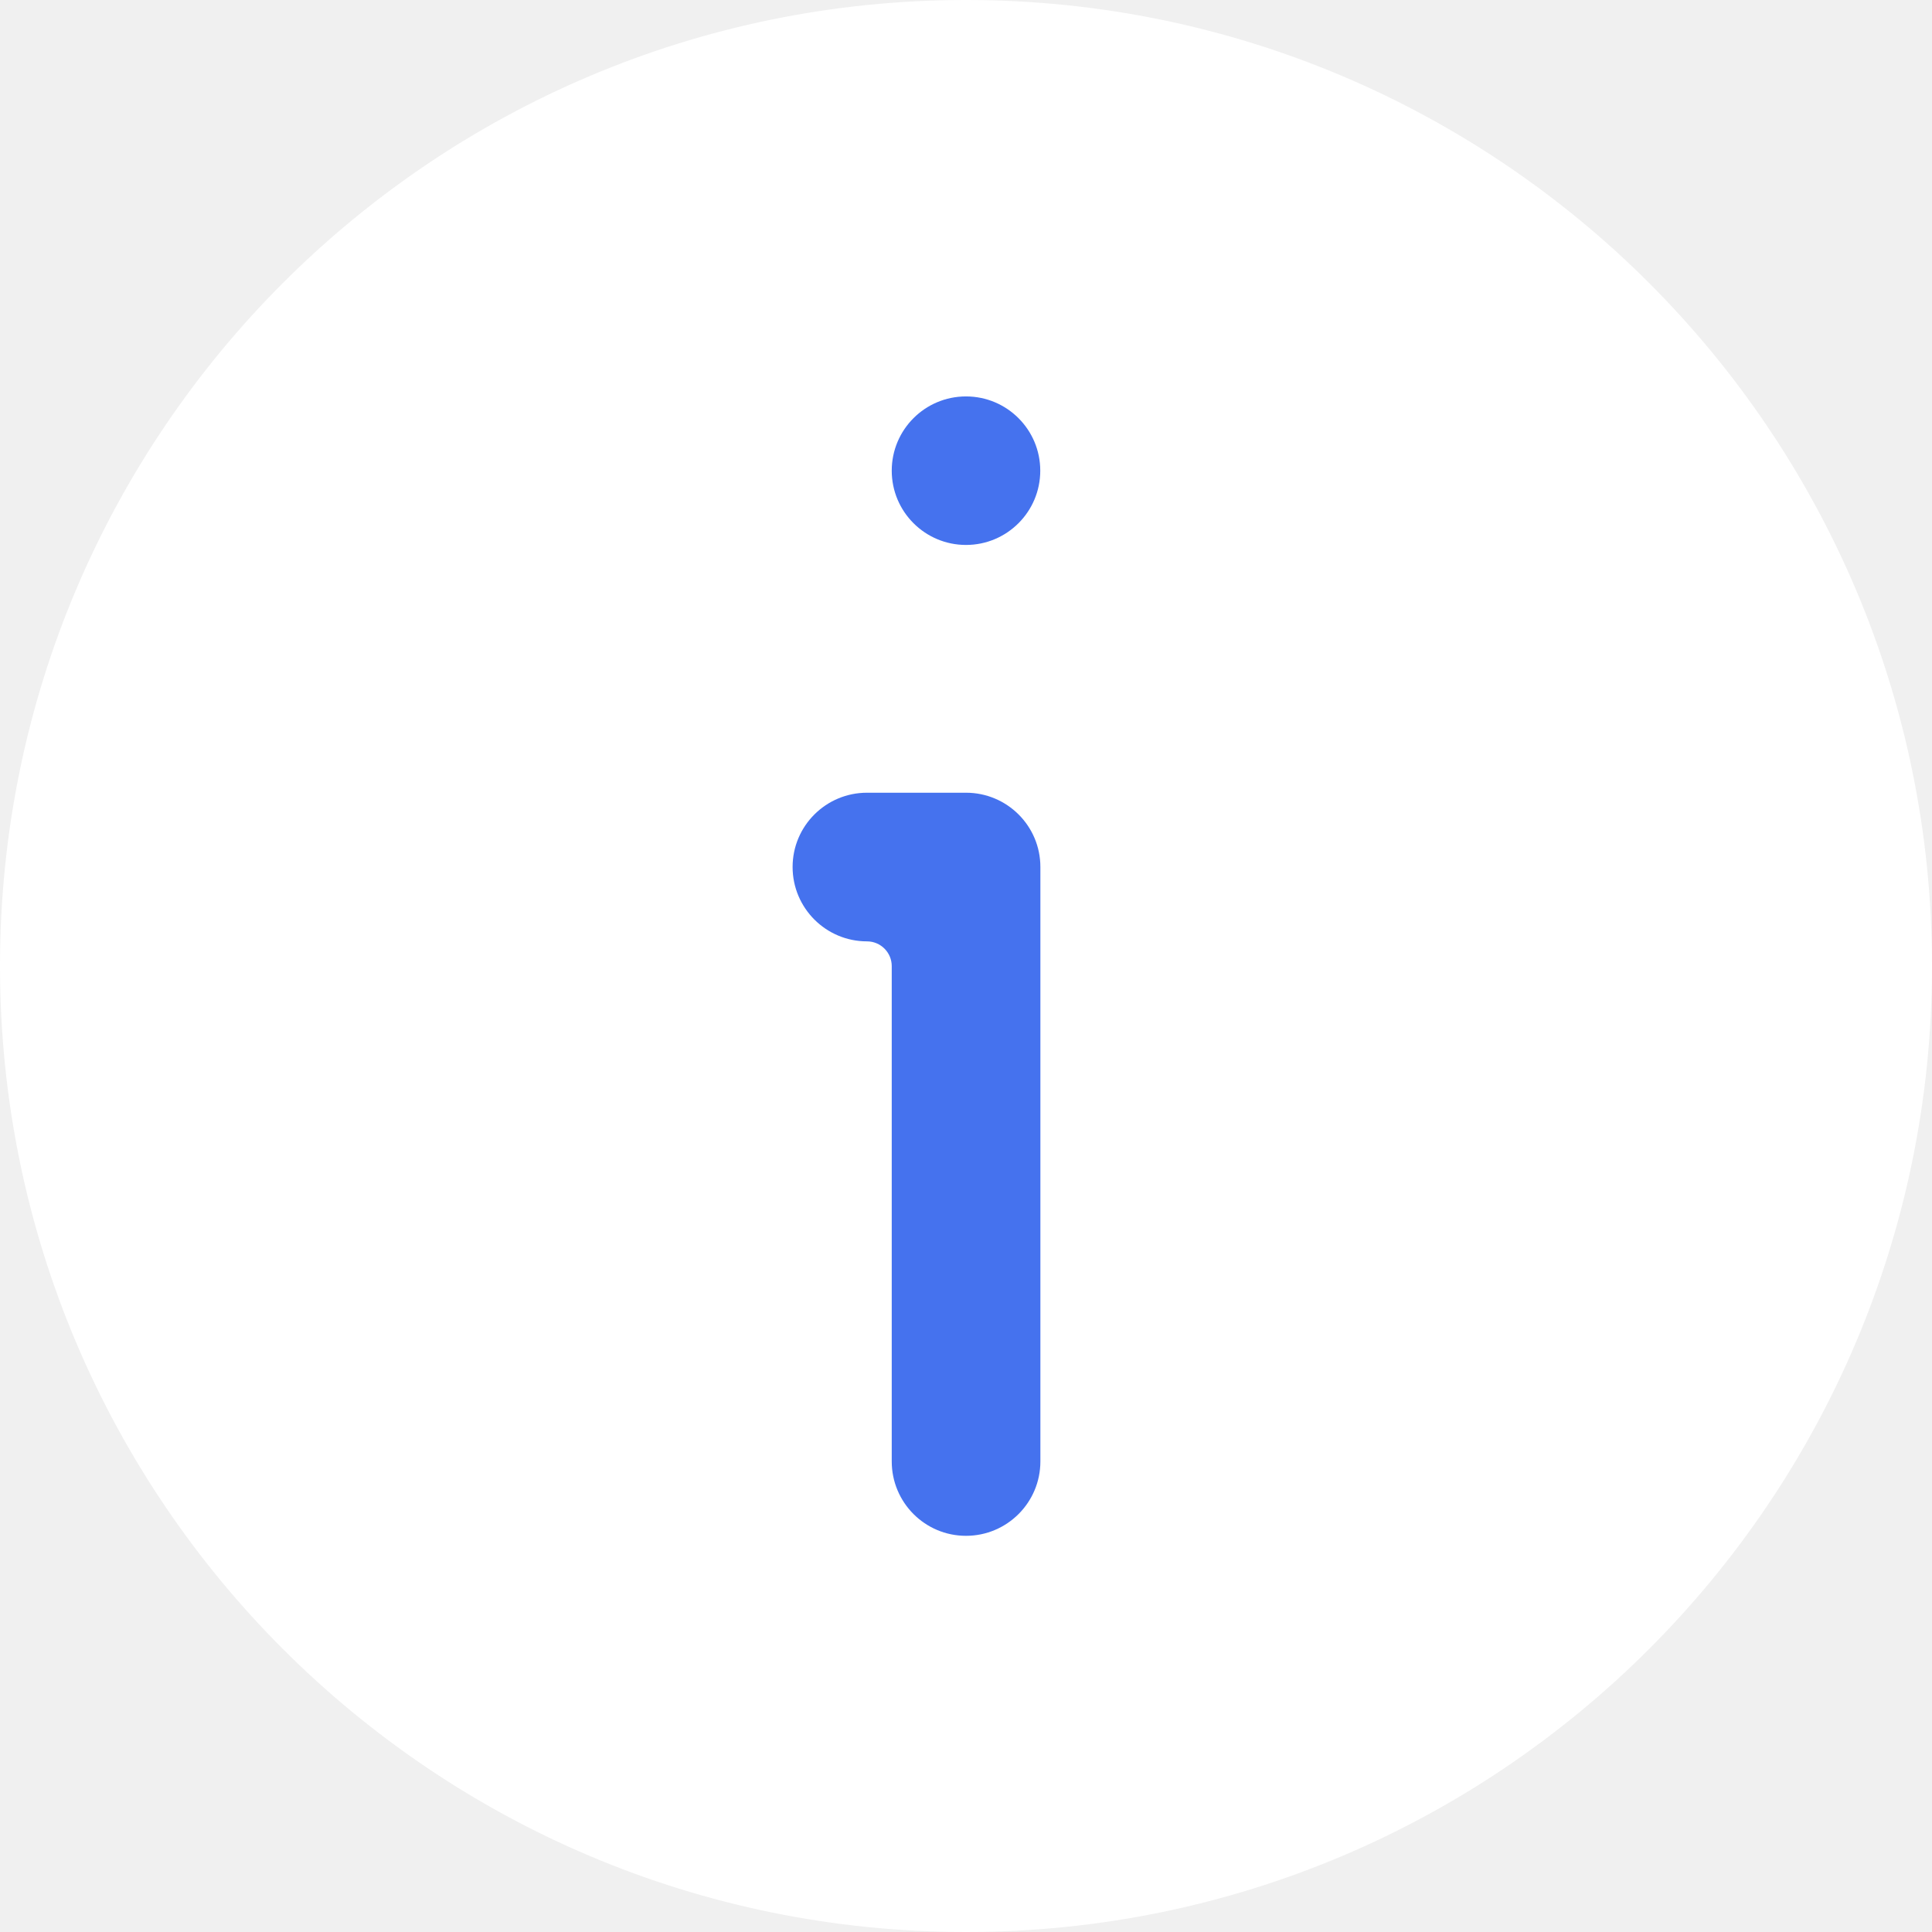
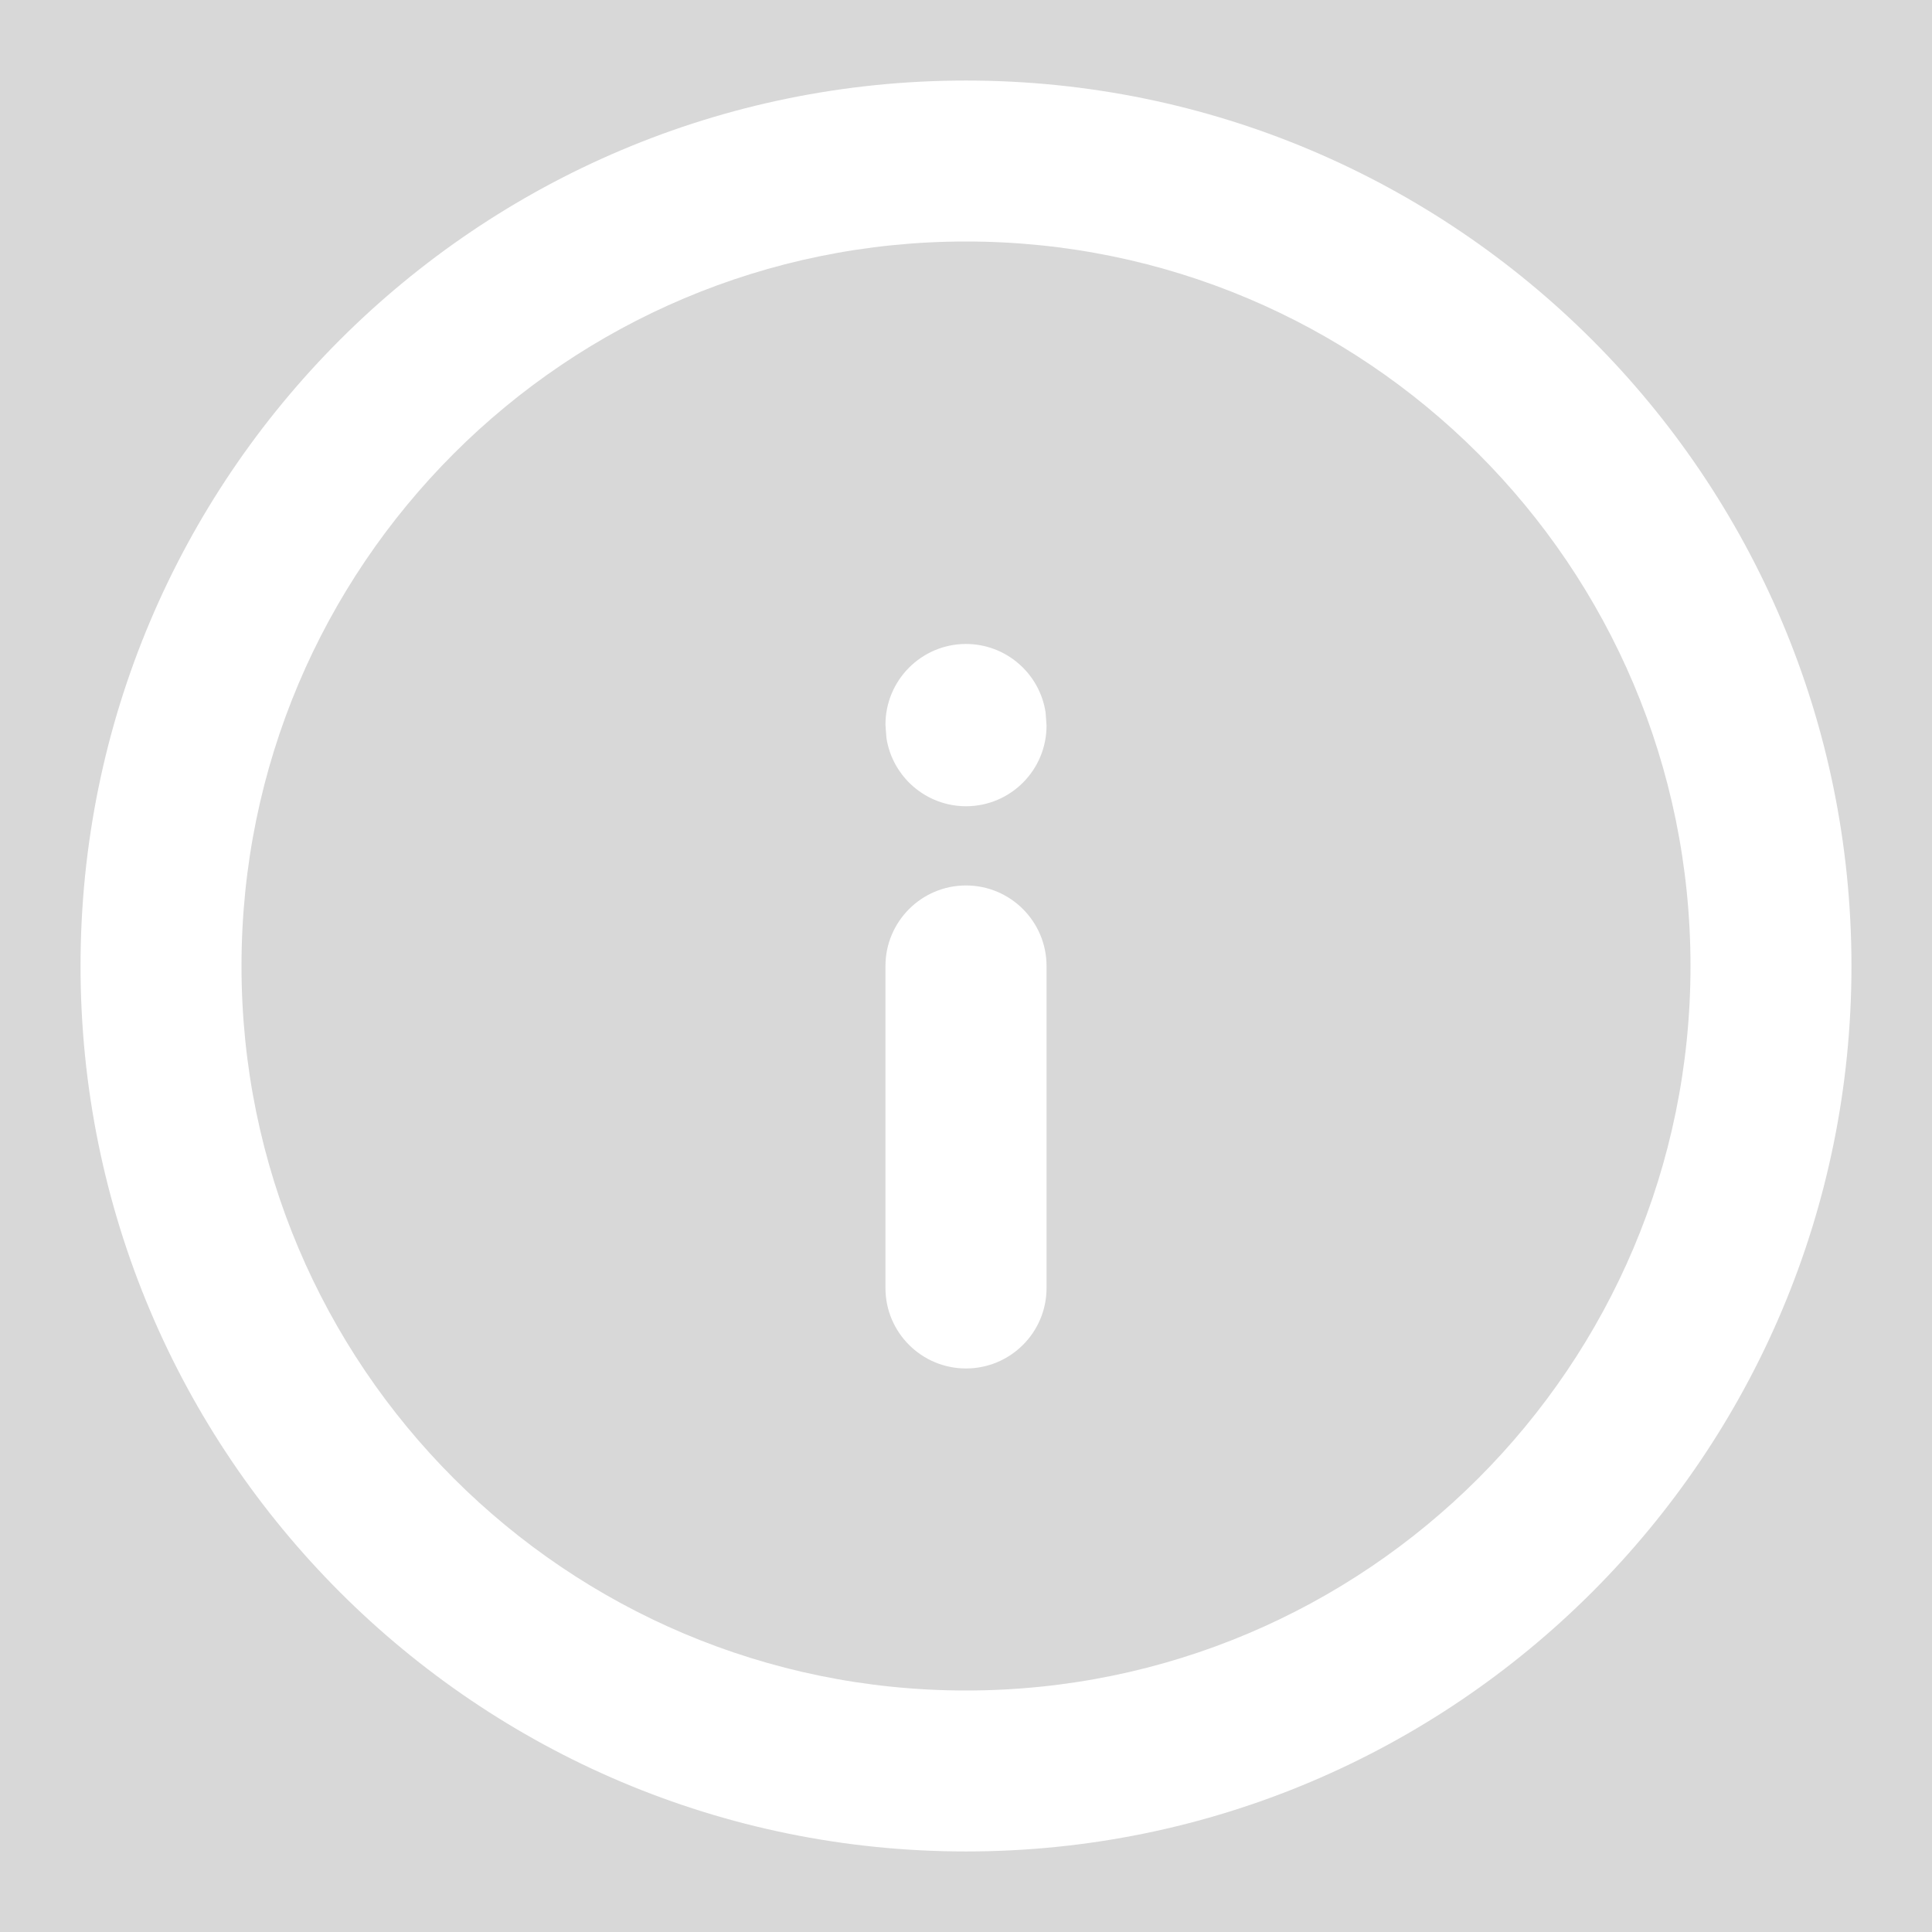
- <svg xmlns="http://www.w3.org/2000/svg" width="16" height="16" viewBox="0 0 16 16" fill="none">
-   <path fill-rule="evenodd" clip-rule="evenodd" d="M8 0C3.582 0 0 3.582 0 8C0 12.418 3.582 16 8 16C12.418 16 16 12.418 16 8C16 3.582 12.418 0 8 0Z" fill="white" />
-   <path d="M7.18 6.565C6.84 6.565 6.564 6.84 6.564 7.18C6.564 7.52 6.84 7.796 7.18 7.796C7.293 7.796 7.385 7.888 7.385 8.001V12.103C7.385 12.443 7.66 12.719 8 12.719C8.34 12.719 8.616 12.443 8.616 12.103V7.18C8.616 6.84 8.34 6.565 8 6.565H7.18Z" fill="#4572EE" />
-   <circle cx="8" cy="3.898" r="0.615" fill="#4572EE" />
+ <svg xmlns="http://www.w3.org/2000/svg" width="16px" height="16px" viewBox="0 0 16 16" version="1.1">
+   <g id="Page-1" stroke="none" stroke-width="1" fill="none" fill-rule="evenodd">
+     <g id="info-circle" transform="translate(-0, 0.000002)">
+       <rect id="Rectangle" fill="#D8D8D8" x="0" y="0" width="16" height="16" />
+       <path d="M8,0.667 C12.05,0.667 15.333,3.95 15.333,8 C15.333,12.05 12.05,15.333 8,15.333 C3.95,15.333 0.667,12.05 0.667,8 C0.667,3.95 3.95,0.667 8,0.667 Z M8,2 C4.686,2 2,4.686 2,8 C2,11.314 4.686,14 8,14 C11.314,14 14,11.314 14,8 C14,4.686 11.314,2 8,2 Z M8,7.333 C8.368,7.333 8.667,7.632 8.667,8 L8.667,10.667 C8.667,11.035 8.368,11.333 8,11.333 C7.632,11.333 7.333,11.035 7.333,10.667 L7.333,8 C7.333,7.632 7.632,7.333 8,7.333 Z M7.997,5.333 C8.332,5.332 8.61,5.578 8.659,5.899 L8.667,6.007 C8.668,6.376 8.371,6.675 8.003,6.677 C7.668,6.678 7.39,6.432 7.341,6.111 L7.333,6.003 C7.332,5.635 7.629,5.335 7.997,5.333 Z" id="Combined-Shape" fill="#FFFFFF" fill-rule="nonzero" />
+     </g>
+   </g>
</svg>
